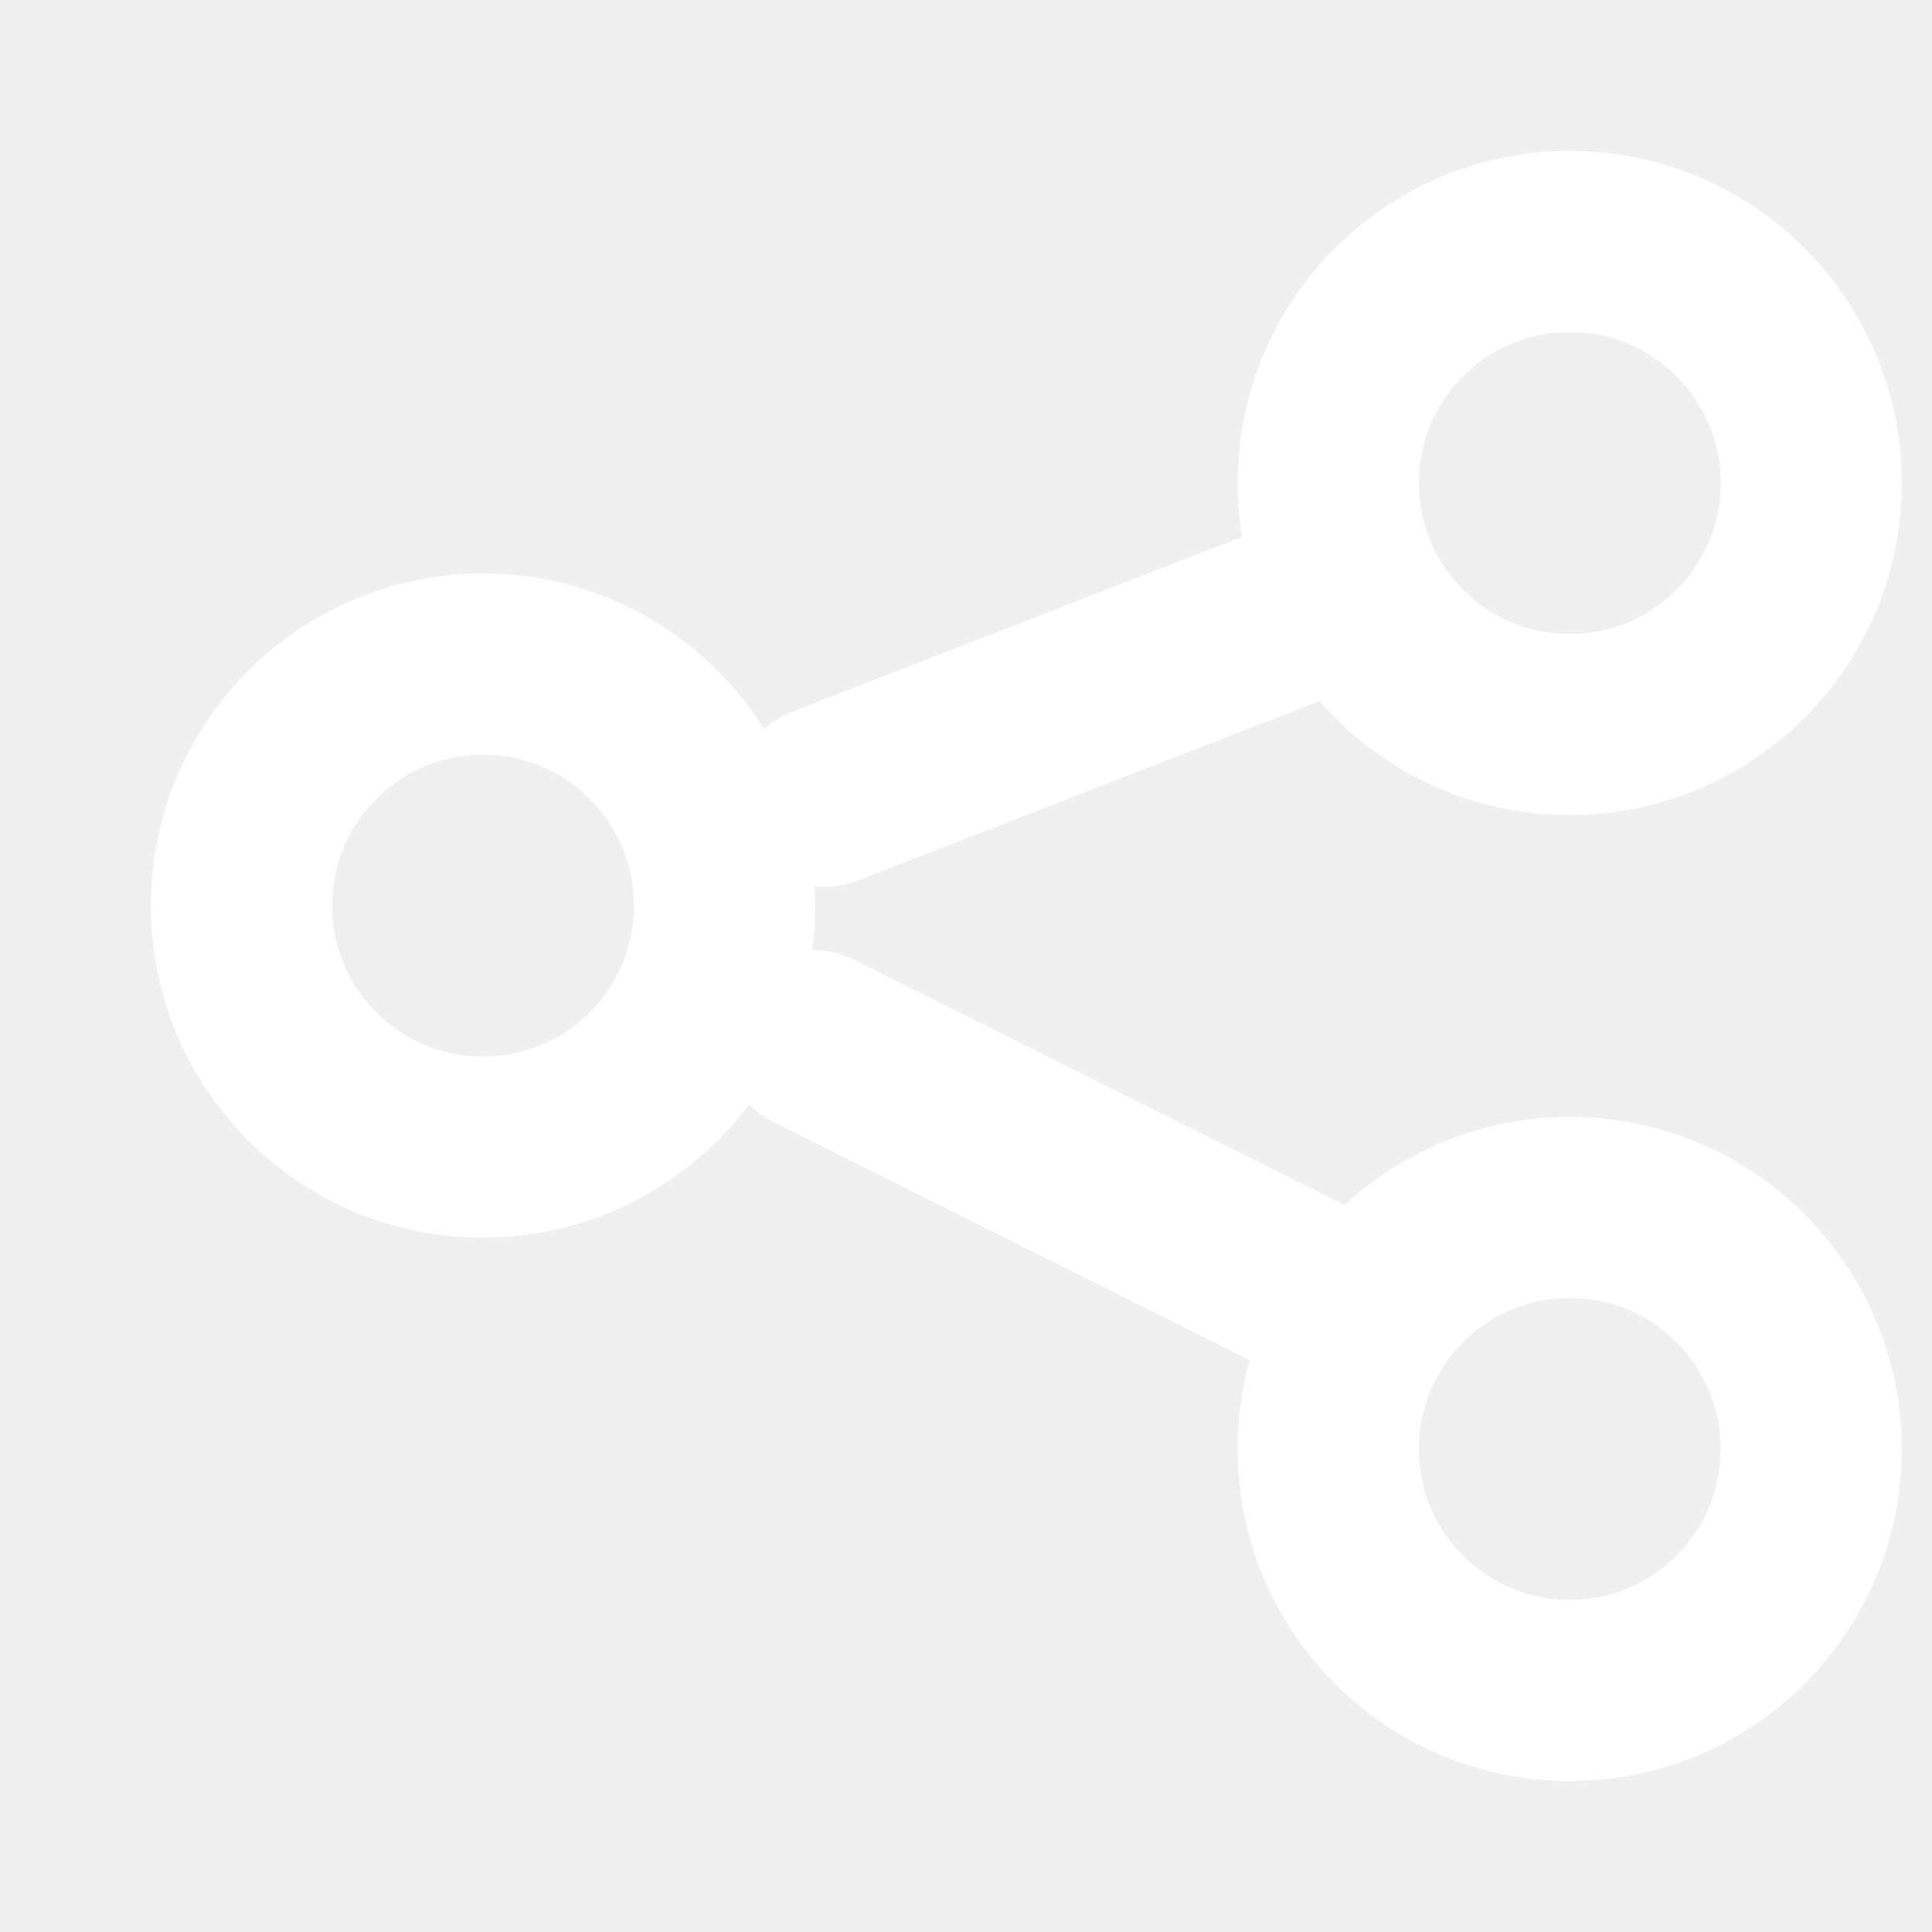
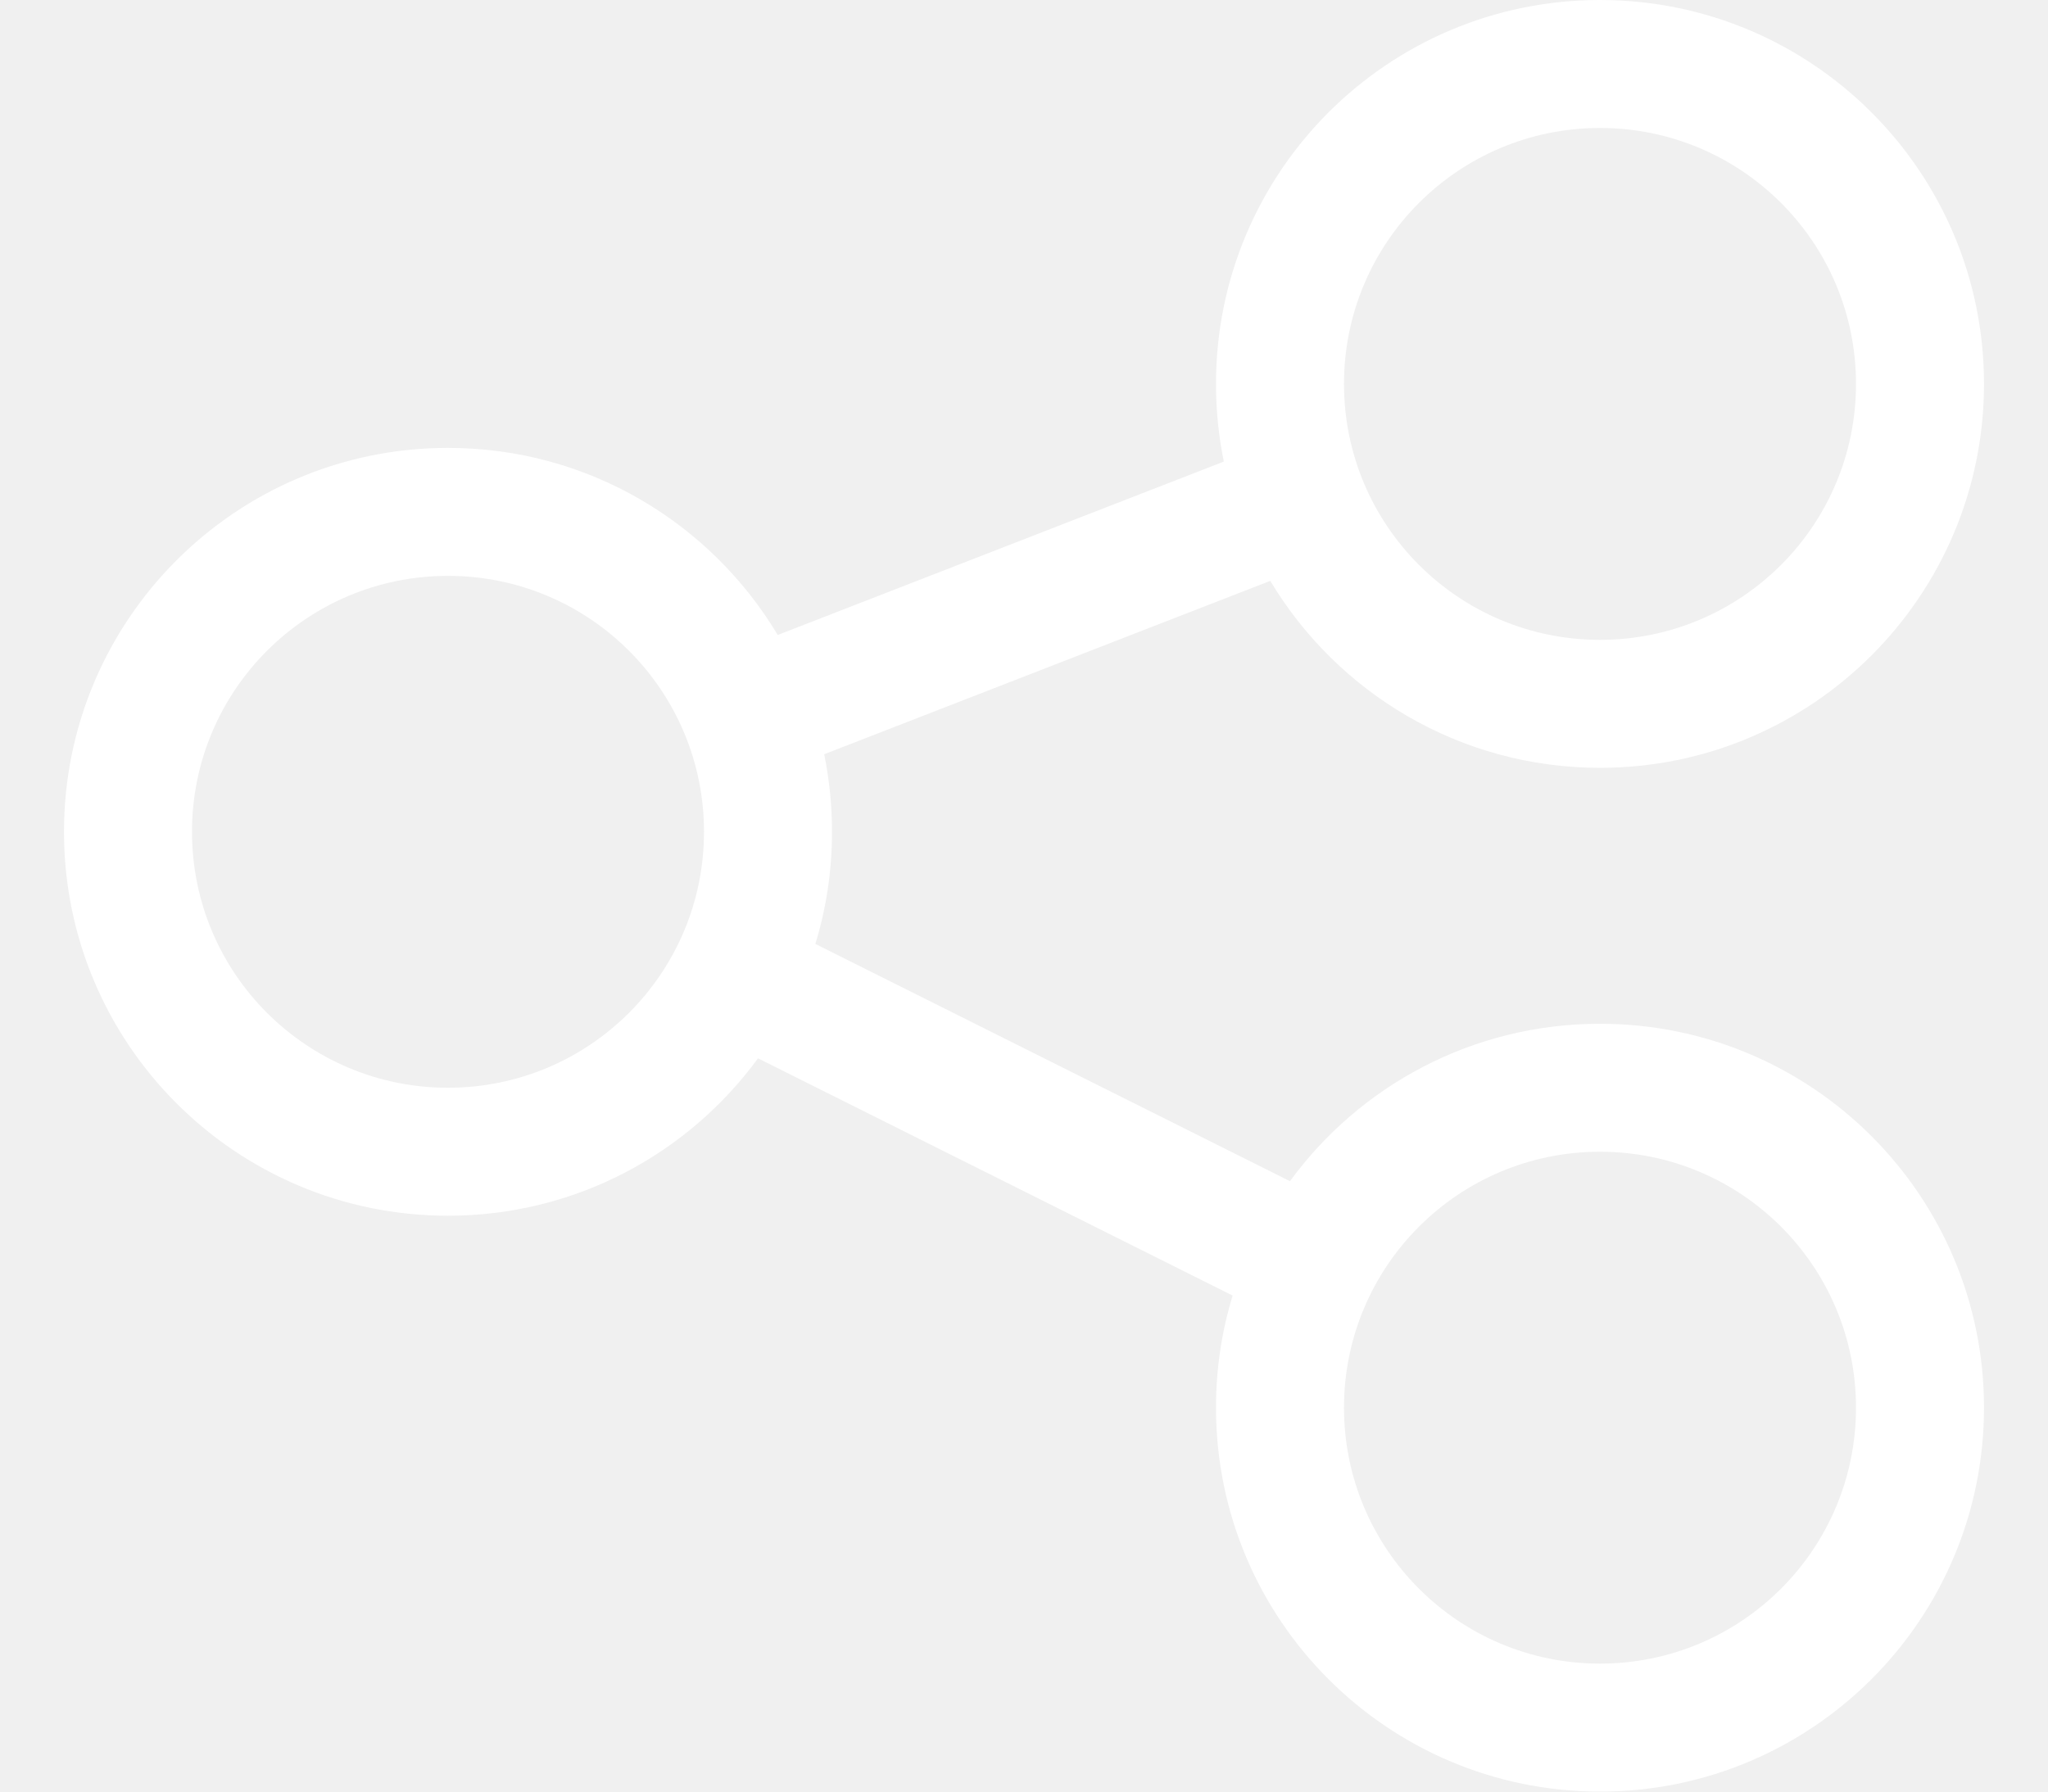
- <svg xmlns="http://www.w3.org/2000/svg" width="16px" height="16px" viewBox="0 0 16 16" version="1.1">
-   <g id="design" stroke="none" stroke-width="1" fill="none" fill-rule="evenodd" stroke-linecap="round" stroke-linejoin="round">
-     <g id="HE-map---NRC-sidebar" transform="translate(-20, -3019)" stroke="#FFFFFF" stroke-width="1.5">
-       <g id="icon_share" transform="translate(20, 3019)">
-         <g id="share" transform="translate(2, 2)">
-           <circle id="Oval" cx="2" cy="5.5" r="2" />
-           <circle id="Oval" cx="11" cy="2" r="2" />
-           <circle id="Oval" cx="11" cy="10" r="2" />
-           <line x1="4.831" y1="4.594" x2="9.169" y2="2.907" id="Shape" />
-           <line x1="4.737" y1="6.619" x2="9.263" y2="8.882" id="Shape" />
-         </g>
-       </g>
-     </g>
-   </g>
+ <svg xmlns="http://www.w3.org/2000/svg" width="16" height="14" viewBox="0 0 16 14" fill="none">
+   <path fill-rule="evenodd" clip-rule="evenodd" d="M9.5 3C9.5 1.343 10.843 0 12.5 0C14.157 0 15.5 1.343 15.5 3C15.5 4.657 14.157 6 12.5 6C11.406 6 10.448 5.414 9.924 4.539L6.439 5.894C6.479 6.09 6.5 6.292 6.5 6.5C6.5 6.805 6.455 7.099 6.37 7.376L10.078 9.23C10.623 8.484 11.505 8 12.5 8C14.157 8 15.5 9.343 15.5 11C15.5 12.657 14.157 14 12.5 14C10.843 14 9.5 12.657 9.5 11C9.5 10.695 9.545 10.401 9.63 10.124L5.922 8.27C5.376 9.016 4.495 9.5 3.5 9.5C1.843 9.5 0.5 8.157 0.5 6.5C0.5 4.843 1.843 3.5 3.5 3.5C4.595 3.5 5.552 4.086 6.076 4.962L9.561 3.607C9.521 3.411 9.5 3.208 9.5 3ZM12.5 1C11.395 1 10.5 1.895 10.5 3C10.5 4.105 11.395 5 12.5 5C13.605 5 14.5 4.105 14.5 3C14.5 1.895 13.605 1 12.5 1ZM3.5 4.5C2.395 4.5 1.5 5.395 1.5 6.5C1.5 7.605 2.395 8.5 3.5 8.5C4.605 8.5 5.5 7.605 5.5 6.5C5.5 5.395 4.605 4.5 3.5 4.5ZM10.5 11C10.5 9.895 11.395 9 12.5 9C13.605 9 14.5 9.895 14.5 11C14.5 12.105 13.605 13 12.5 13C11.395 13 10.5 12.105 10.5 11Z" fill="white" />
</svg>
